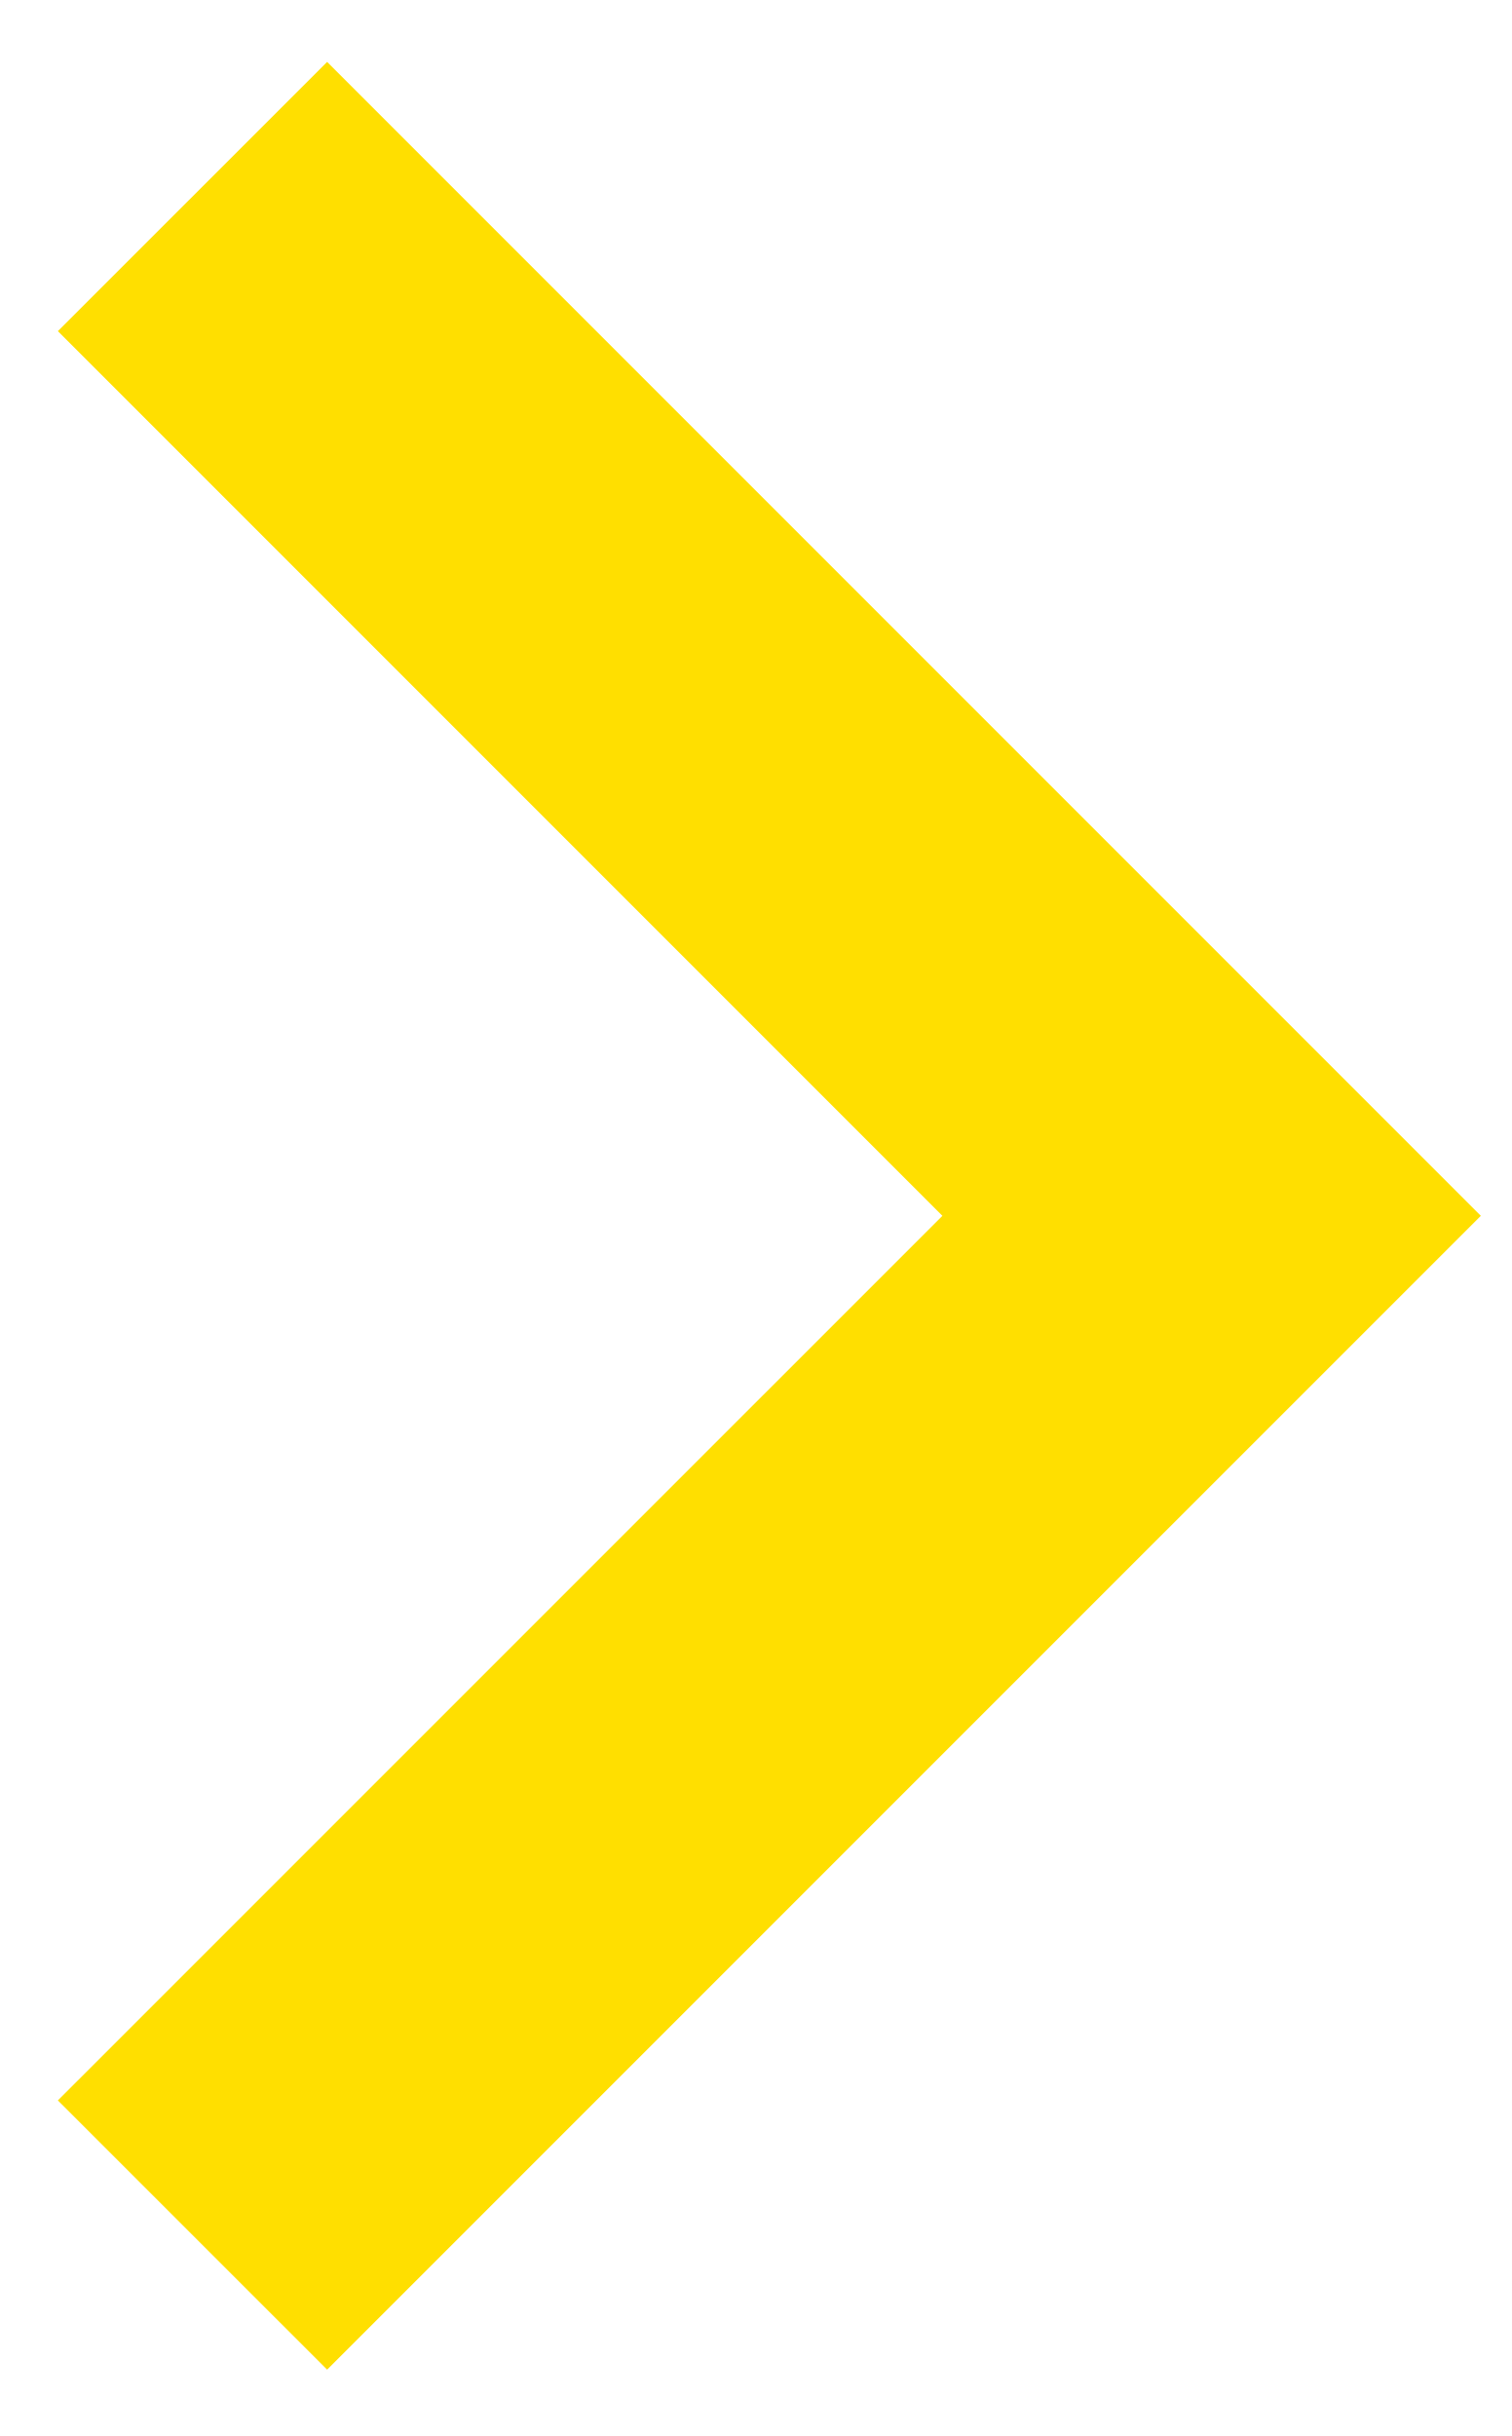
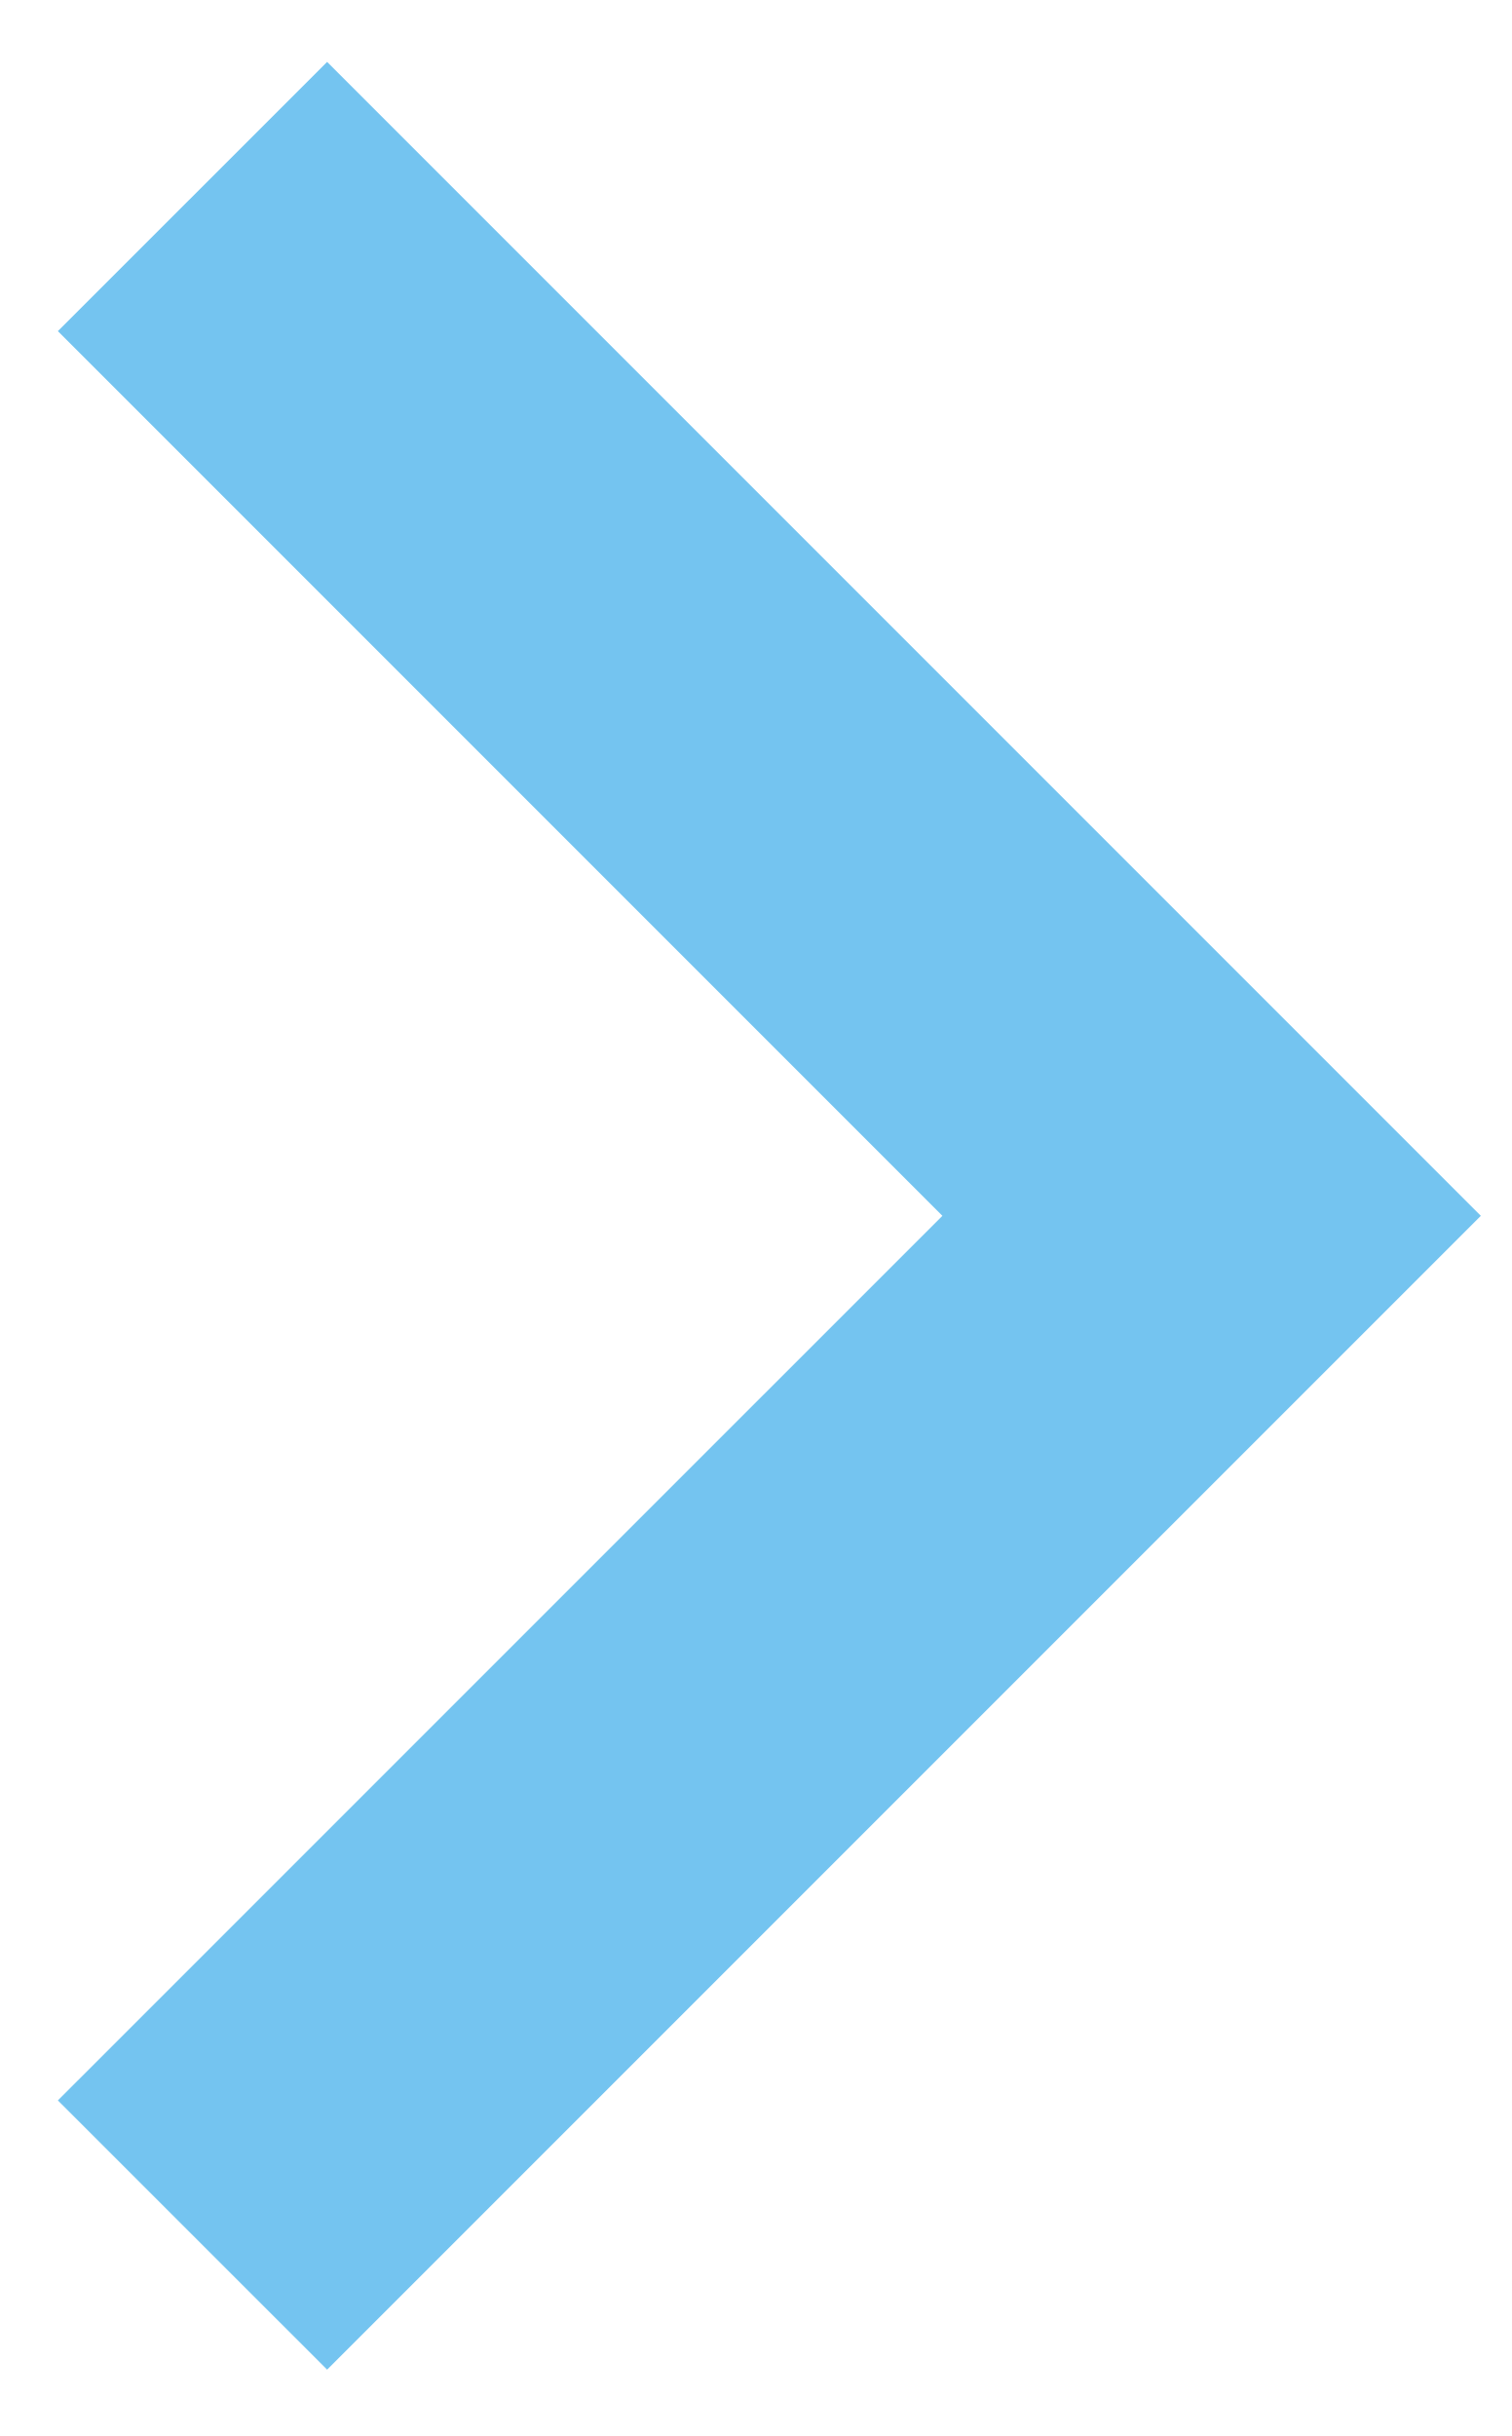
<svg xmlns="http://www.w3.org/2000/svg" width="18" height="29" viewBox="0 0 18 29" fill="none">
-   <path fill-rule="evenodd" clip-rule="evenodd" d="M0.689 3.942L3.895 0.737L17.632 14.474L3.895 28.21L0.689 25.005L11.221 14.474L0.689 3.942Z" fill="#ffdf00" />
+   <path fill-rule="evenodd" clip-rule="evenodd" d="M0.689 3.942L3.895 0.737L17.632 14.474L3.895 28.21L0.689 25.005L11.221 14.474L0.689 3.942Z" fill="#74c4f0" />
</svg>
